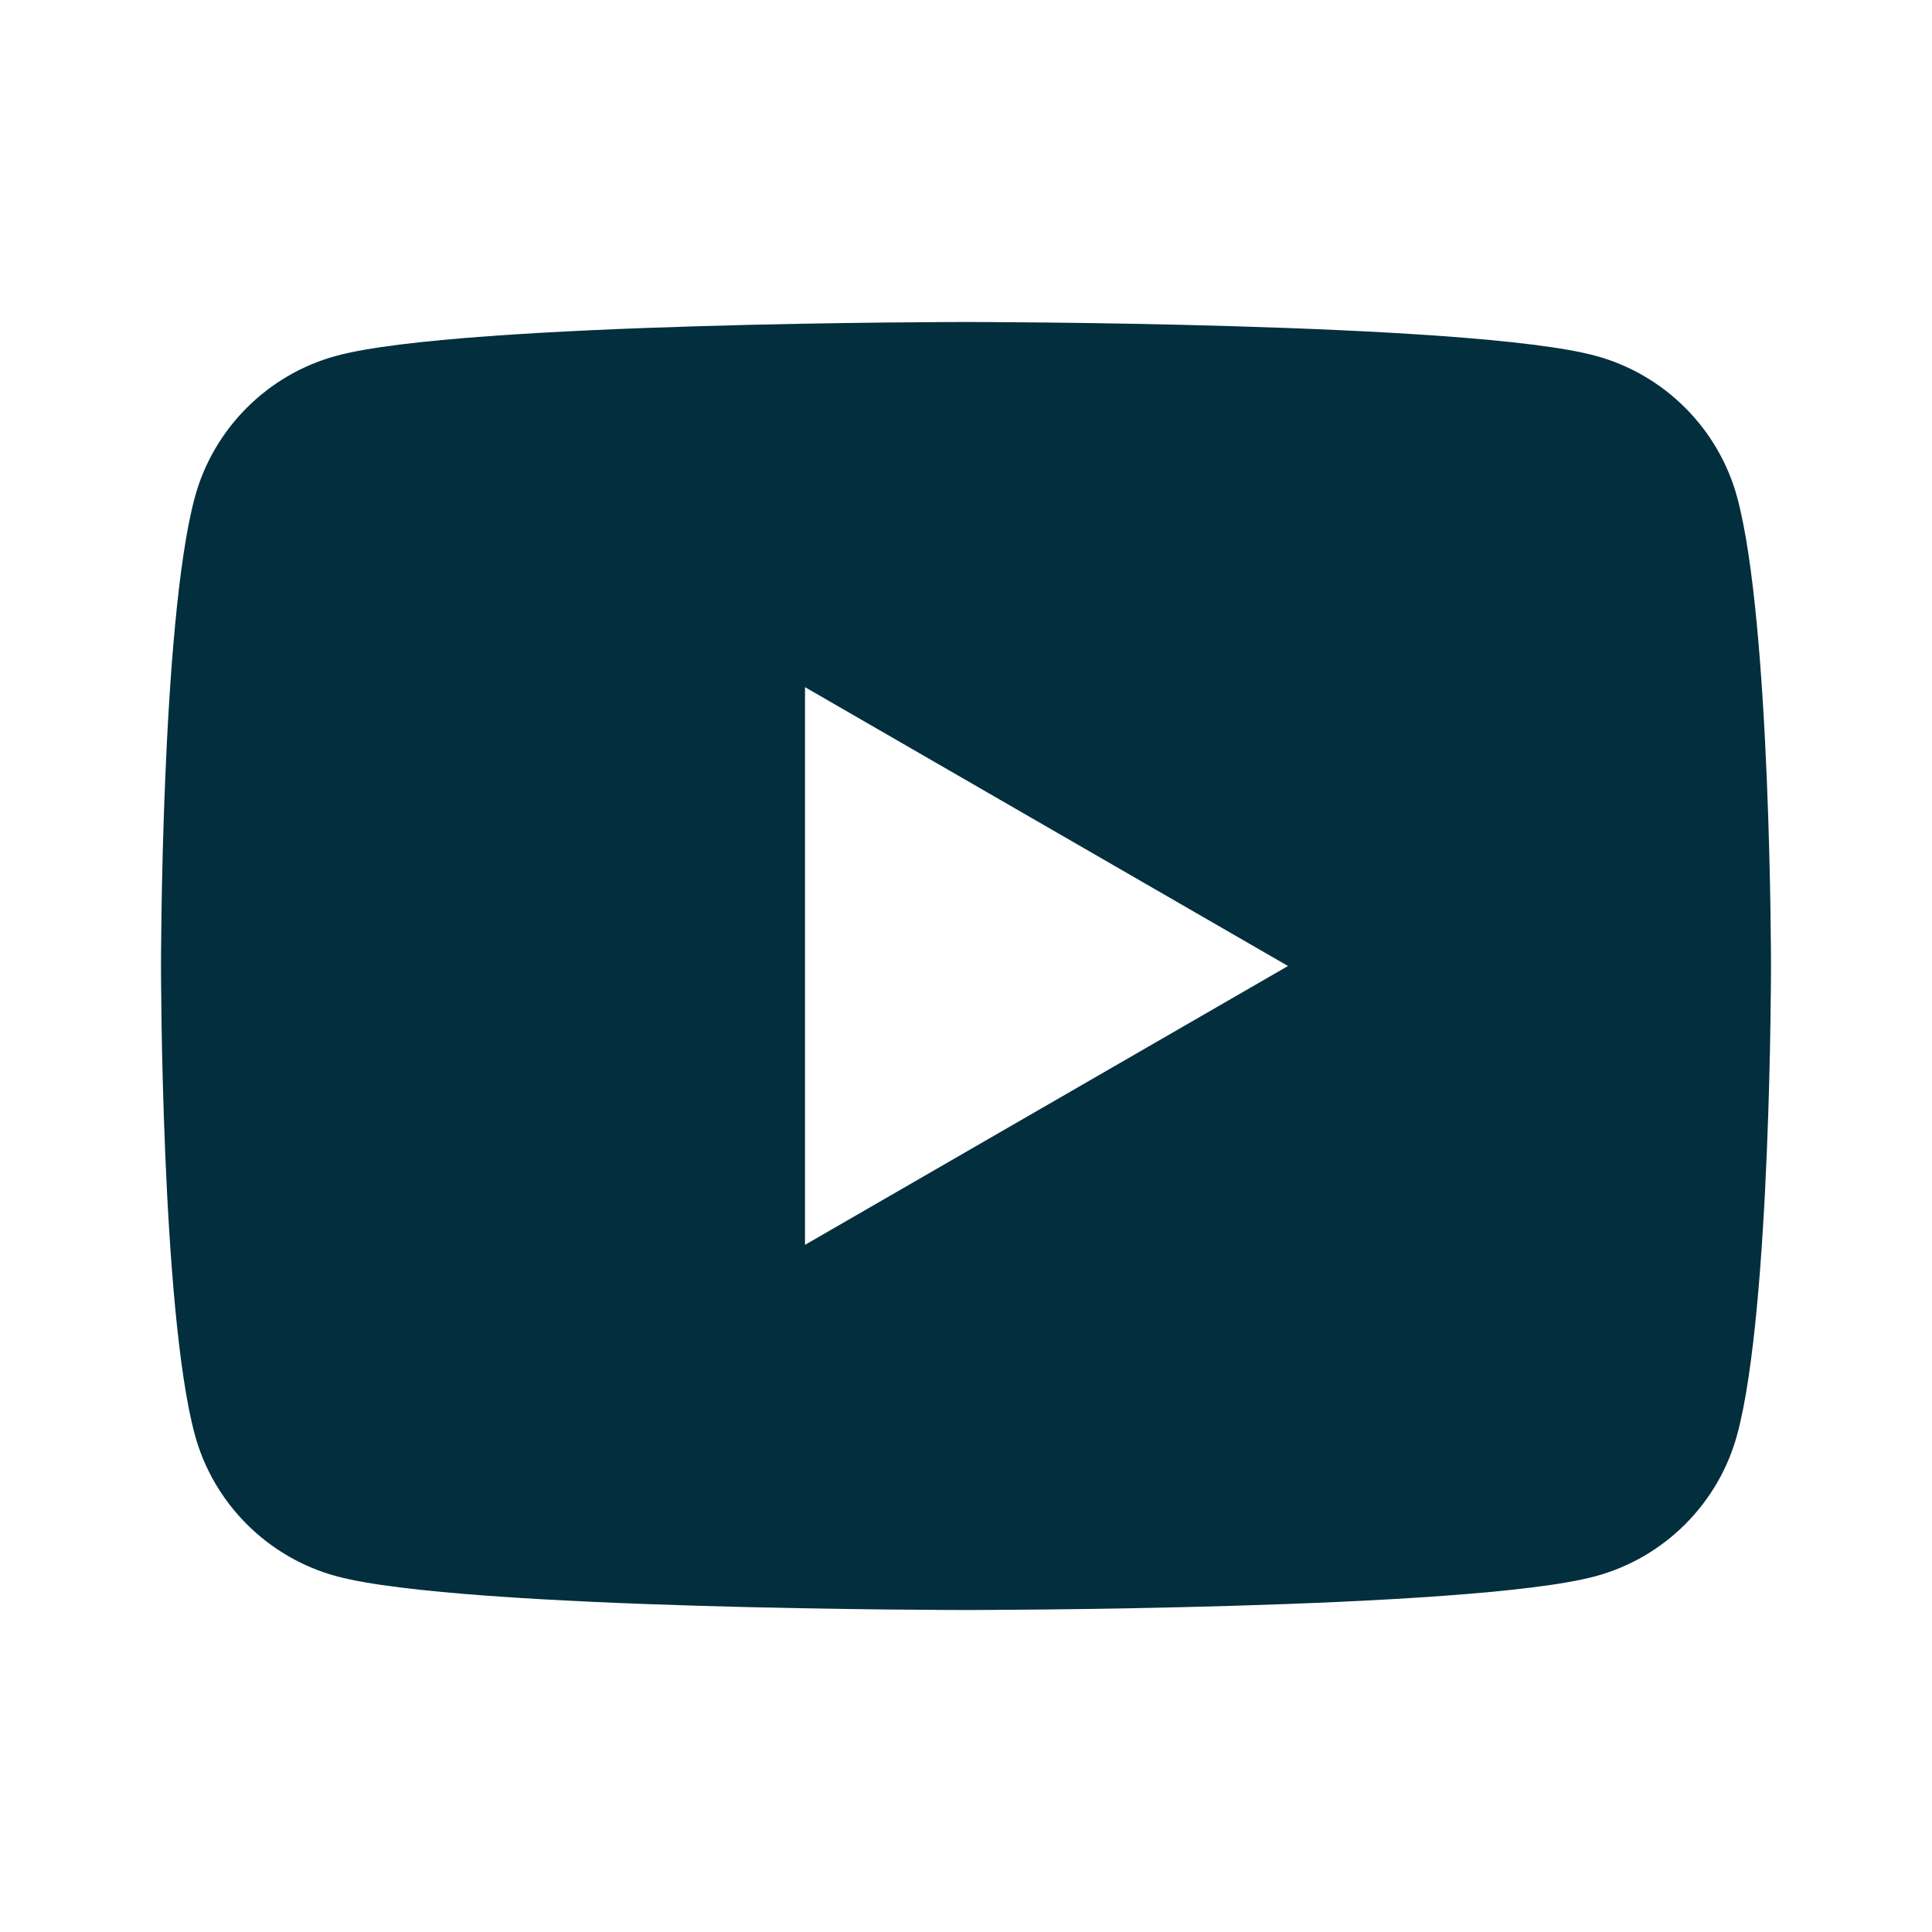
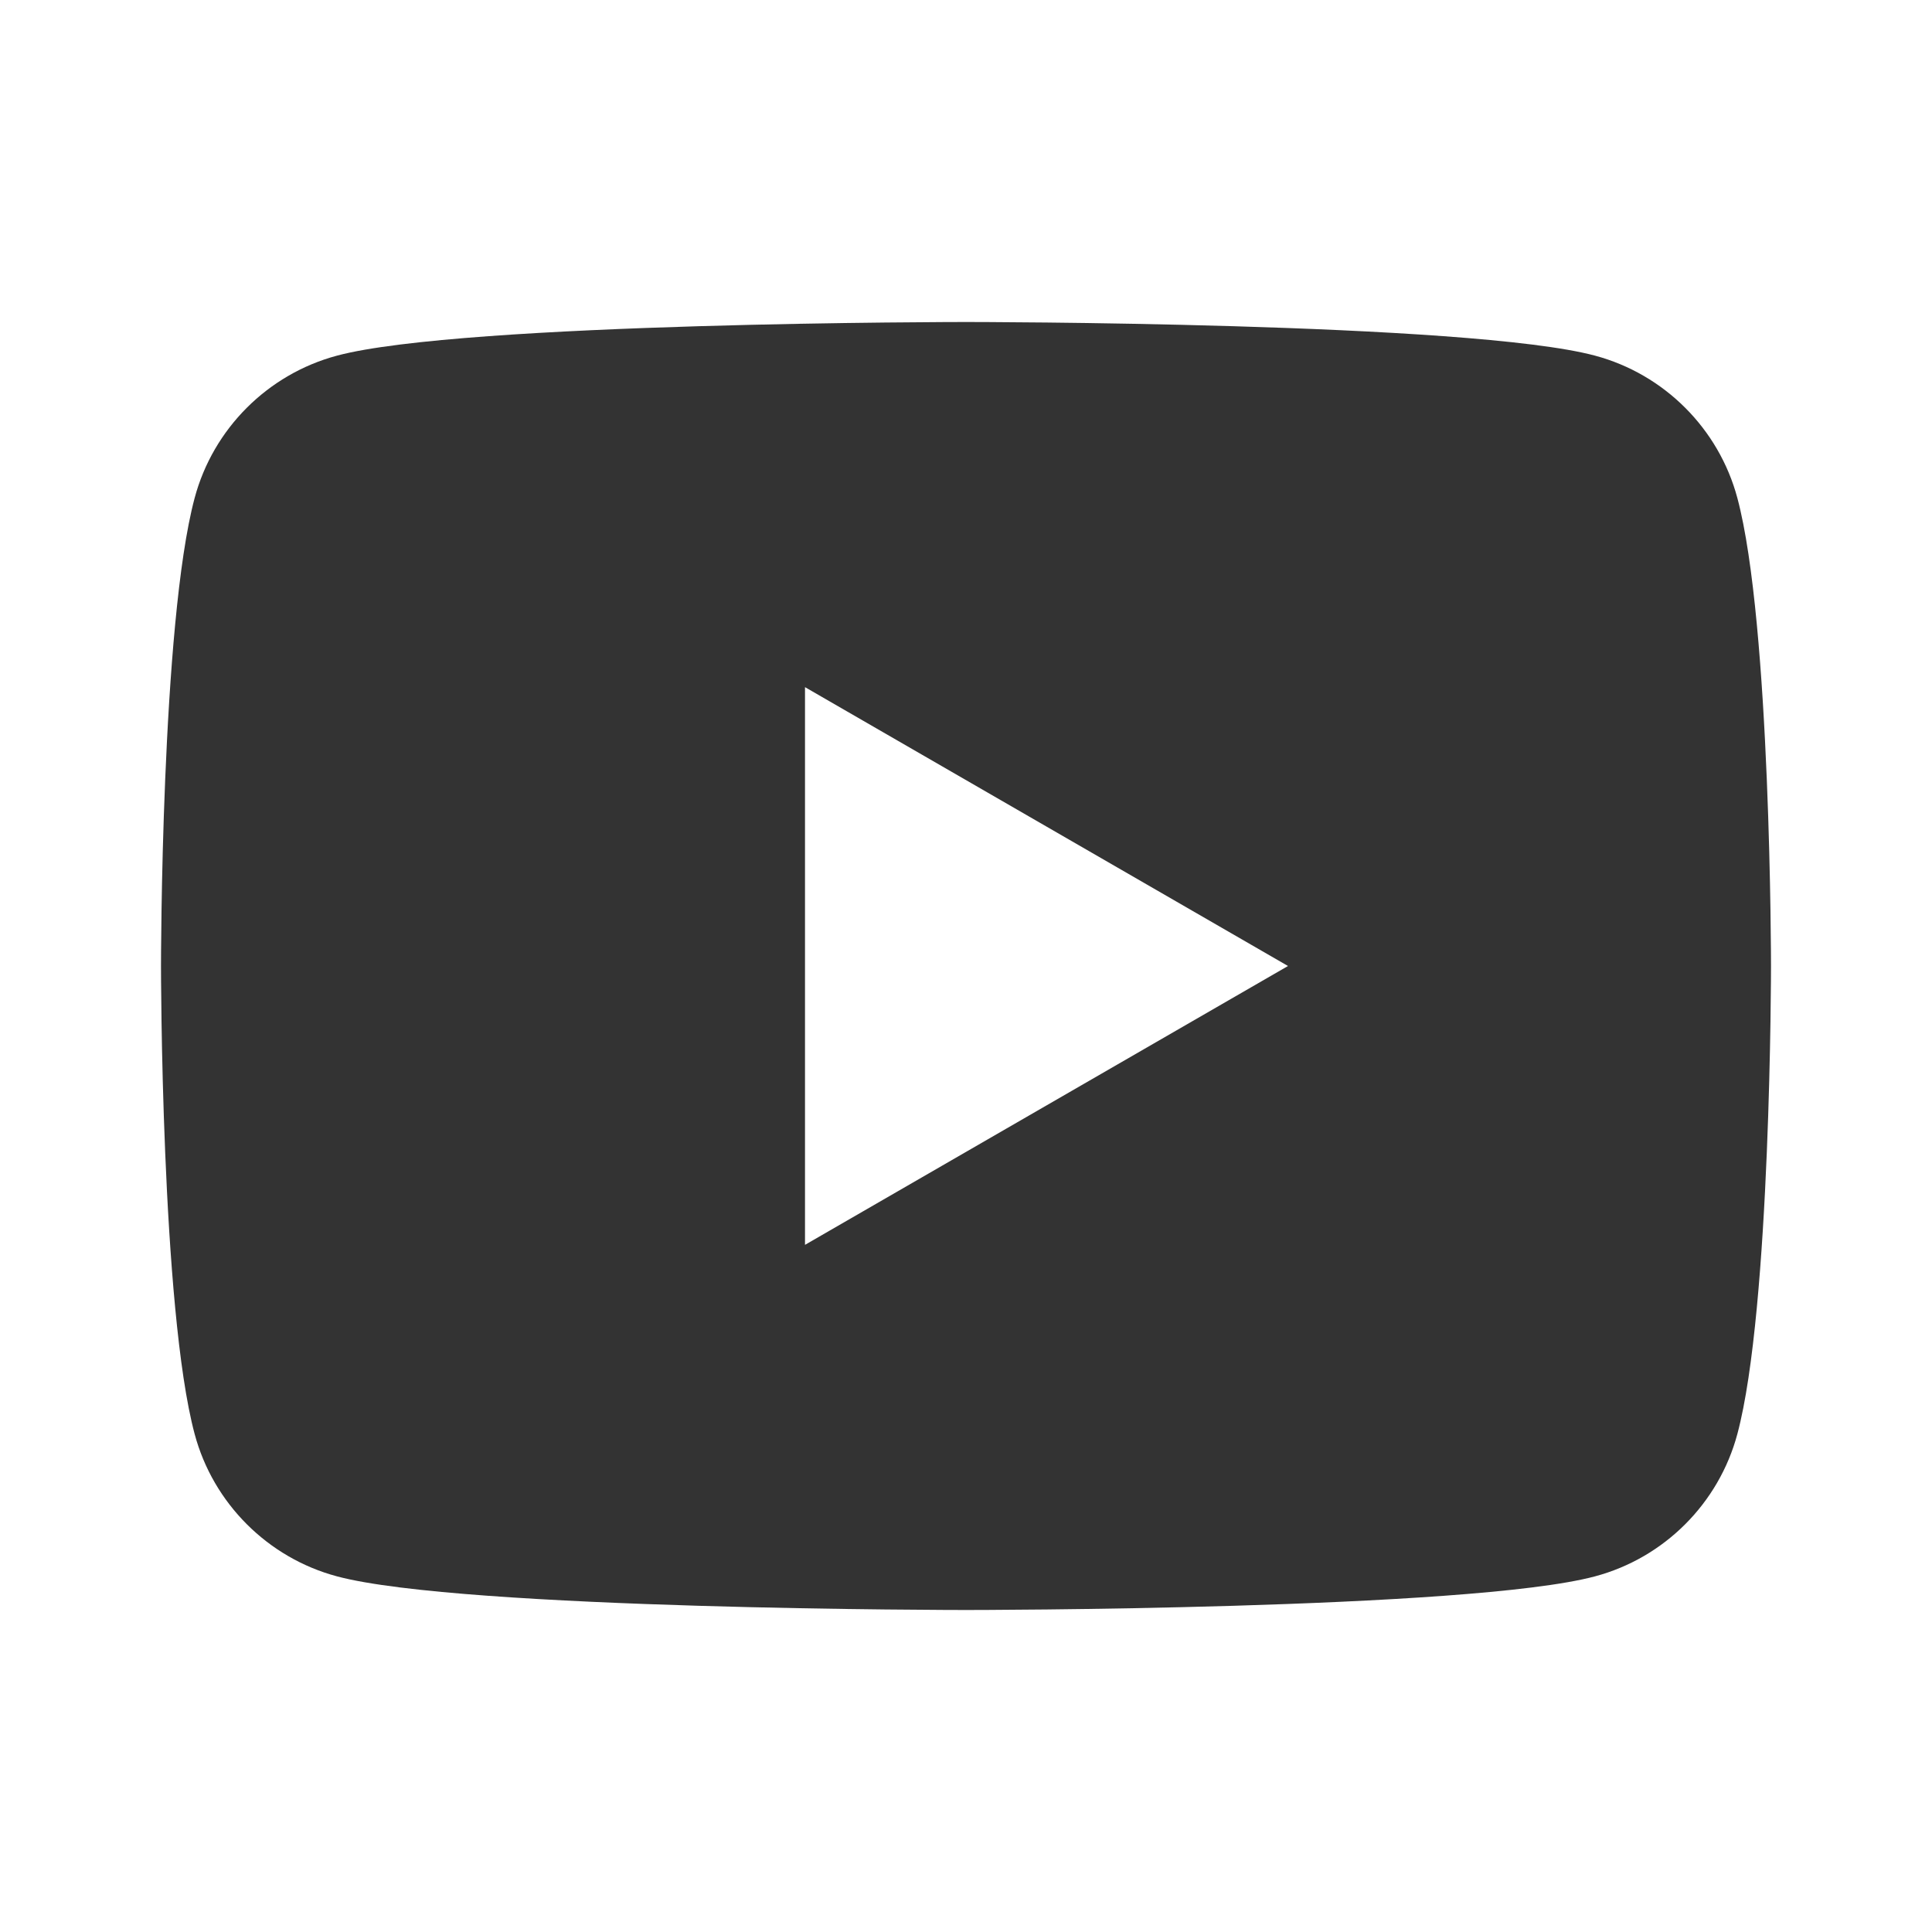
- <svg xmlns="http://www.w3.org/2000/svg" viewBox="0 0 24 24" fill="#022e3e">
-   <path d="M21.582,6.186c-0.23-0.86-0.908-1.538-1.768-1.768C18.254,4,12,4,12,4S5.746,4,4.186,4.418 c-0.86,0.23-1.538,0.908-1.768,1.768C2,7.746,2,12,2,12s0,4.254,0.418,5.814c0.23,0.86,0.908,1.538,1.768,1.768 C5.746,20,12,20,12,20s6.254,0,7.814-0.418c0.861-0.23,1.538-0.908,1.768-1.768C22,16.254,22,12,22,12S22,7.746,21.582,6.186z M10,15.464V8.536L16,12L10,15.464z" fill="#022e3e" />
+ <svg xmlns="http://www.w3.org/2000/svg" viewBox="0 0 24 24" fill="rgb(51,51,51)">
+   <path d="M21.582,6.186c-0.23-0.86-0.908-1.538-1.768-1.768C18.254,4,12,4,12,4S5.746,4,4.186,4.418 c-0.86,0.23-1.538,0.908-1.768,1.768C2,7.746,2,12,2,12s0,4.254,0.418,5.814c0.23,0.86,0.908,1.538,1.768,1.768 C5.746,20,12,20,12,20s6.254,0,7.814-0.418c0.861-0.23,1.538-0.908,1.768-1.768C22,16.254,22,12,22,12S22,7.746,21.582,6.186z M10,15.464V8.536L16,12L10,15.464z" fill="rgb(51,51,51)" />
</svg>
